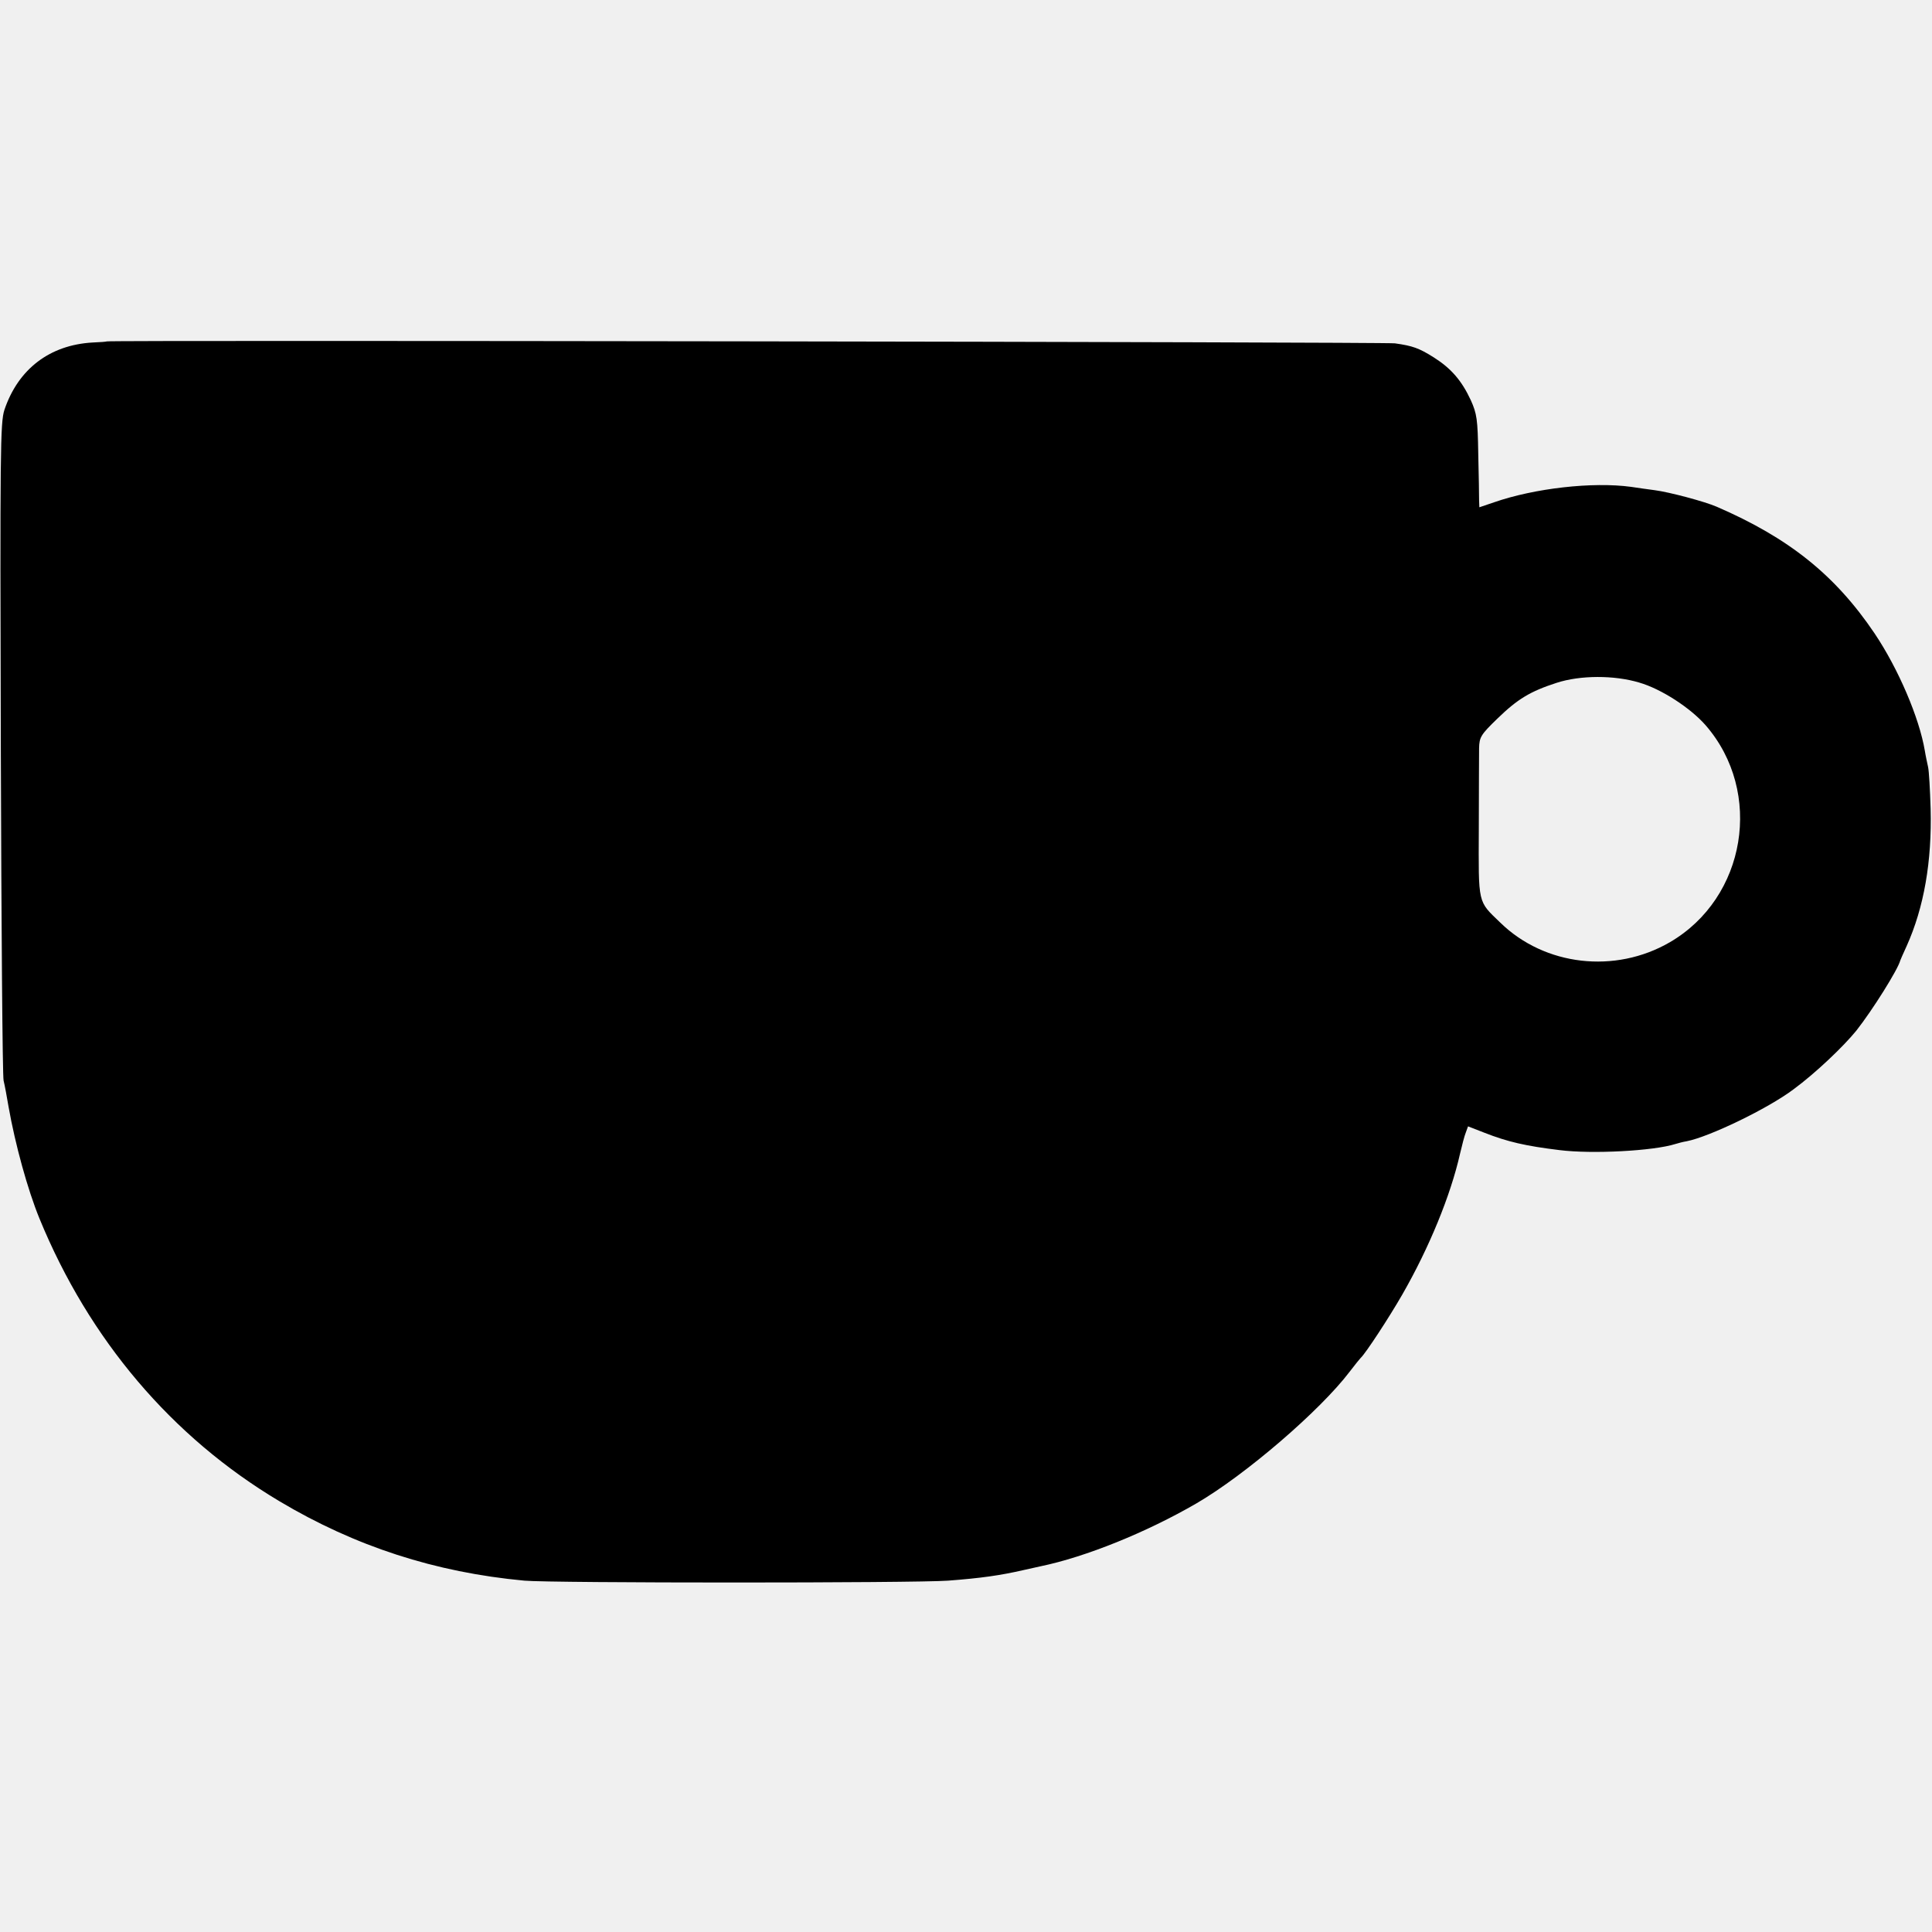
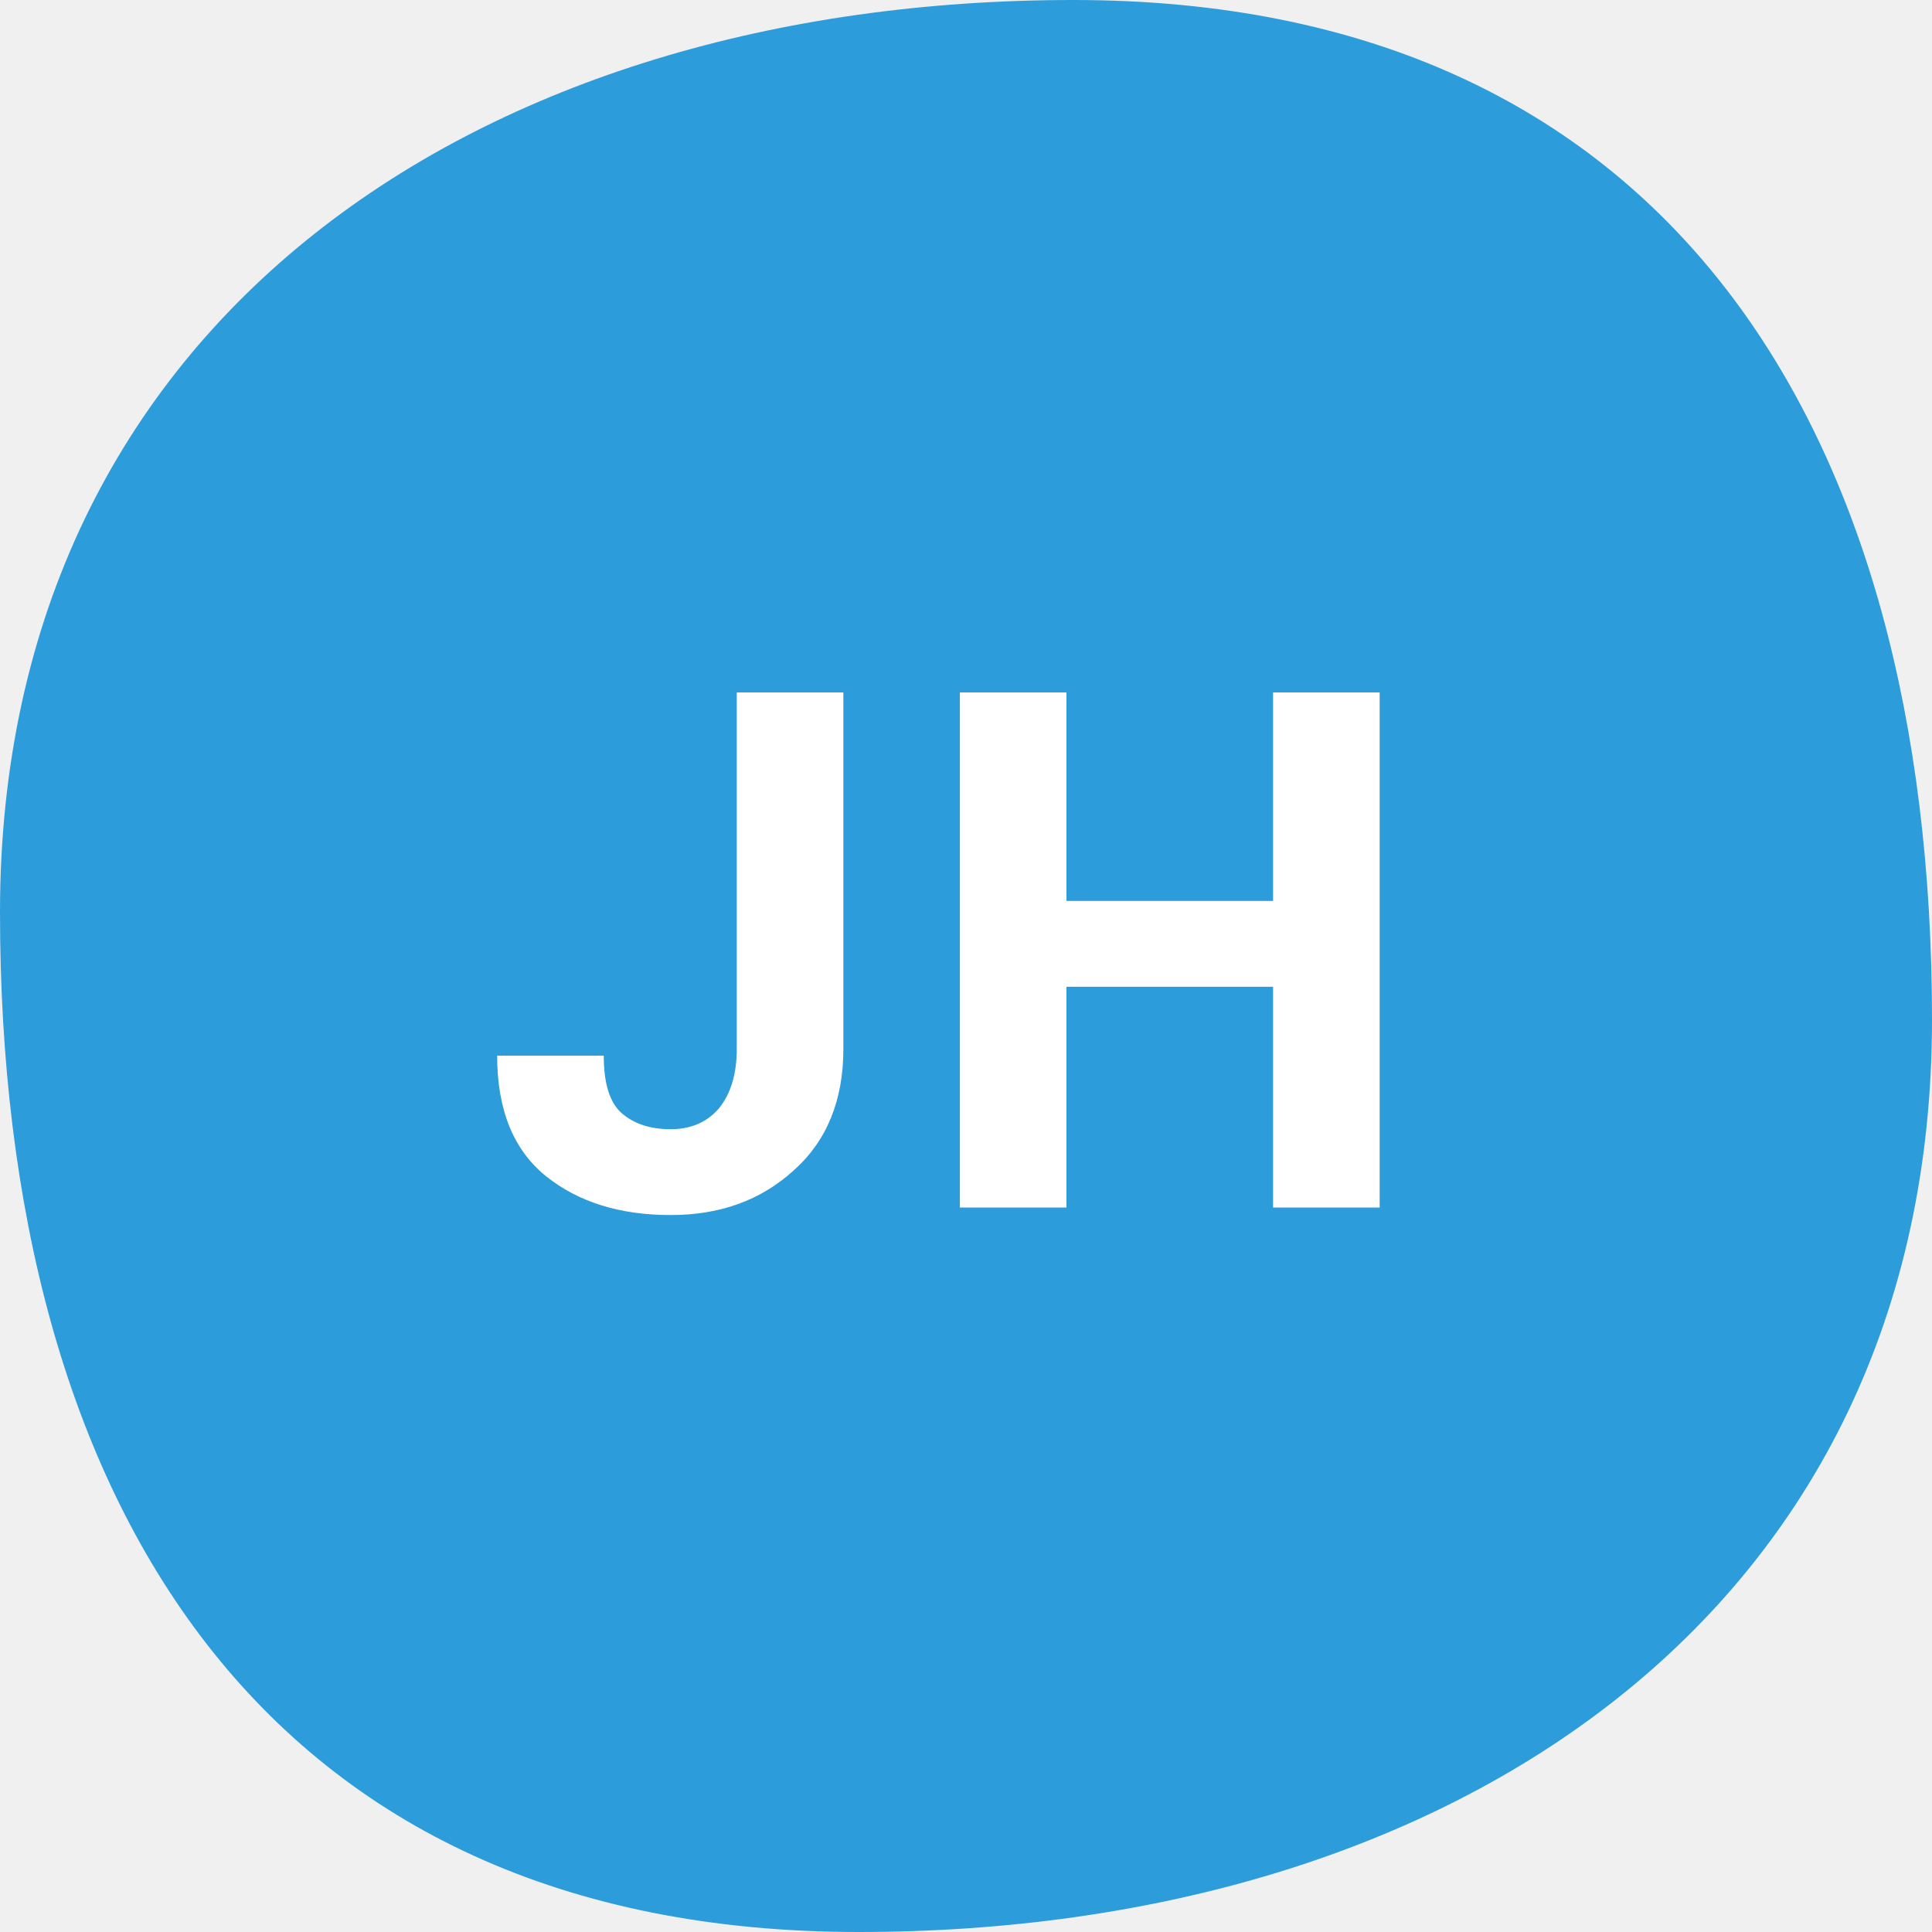
- <svg xmlns="http://www.w3.org/2000/svg" version="1.0" width="700pt" height="700pt" viewBox="0 0 700 700" preserveAspectRatio="xMidYMid meet">
-   <g transform="translate(0,700) scale(0.1,-0.1)" fill="#000000" stroke="none">
-     <path d="M387 5763 c-1 -1 -24 -3 -52 -4 -155 -9 -269 -96 -319 -244 -15 -46 -16 -145 -13 -1225 2 -646 6 -1188 10 -1205 4 -16 12 -59 18 -95 24 -136 69 -300 112 -405 180 -439 480 -792 869 -1024 275 -164 565 -258 888 -288 97 -9 1416 -9 1535 0 119 9 189 19 272 38 27 6 55 12 63 14 164 34 384 123 565 228 177 103 448 336 555 477 19 25 37 47 40 50 17 15 104 148 151 230 97 169 175 359 209 510 7 30 16 65 21 77 l8 22 59 -23 c84 -33 149 -48 272 -63 119 -15 341 -3 420 22 10 3 28 8 41 10 82 16 294 118 387 188 79 58 181 155 228 213 59 75 151 222 159 254 1 3 11 26 23 52 63 140 92 307 87 498 -2 69 -6 136 -9 150 -3 14 -9 41 -12 60 -20 119 -96 297 -182 425 -143 212 -311 346 -572 459 -44 19 -171 53 -225 60 -22 3 -60 8 -85 12 -140 19 -350 -5 -497 -56 l-53 -18 -1 26 c0 15 -1 90 -3 167 -2 126 -5 146 -27 195 -33 71 -71 115 -134 155 -54 34 -77 42 -141 51 -35 5 -4663 12 -4667 7z m5552 -1236 c80 -23 186 -92 241 -155 210 -242 147 -625 -130 -786 -198 -115 -453 -86 -614 71 -83 80 -79 64 -78 341 0 136 1 267 1 291 1 40 6 49 66 107 73 71 119 99 215 130 86 28 209 28 299 1z" />
+ <svg xmlns="http://www.w3.org/2000/svg" width="32px" height="32px" viewBox="0 0 32 32" version="1.1">
+   <g id="safari-pinned-tab" stroke="none" stroke-width="1" fill="none" fill-rule="evenodd">
+     <g id="Group" fill="#2D9CDB">
+       <path d="M14.222,32 C24.041,32 32,26.707 32,16.889 C32,7.07 27.596,5.44009282e-15 17.778,5.44009282e-15 C7.959,5.44009282e-15 0,5.293 0,15.111 C0,24.93 4.404,32 14.222,32 Z" id="Oval" />
+     </g>
+     <text id="JH" font-family="Roboto-Black, Roboto" font-size="12" font-weight="700" letter-spacing="0.429" fill="#FFFFFF">
+       <tspan x="8" y="20">JH</tspan>
+     </text>
  </g>
</svg>
